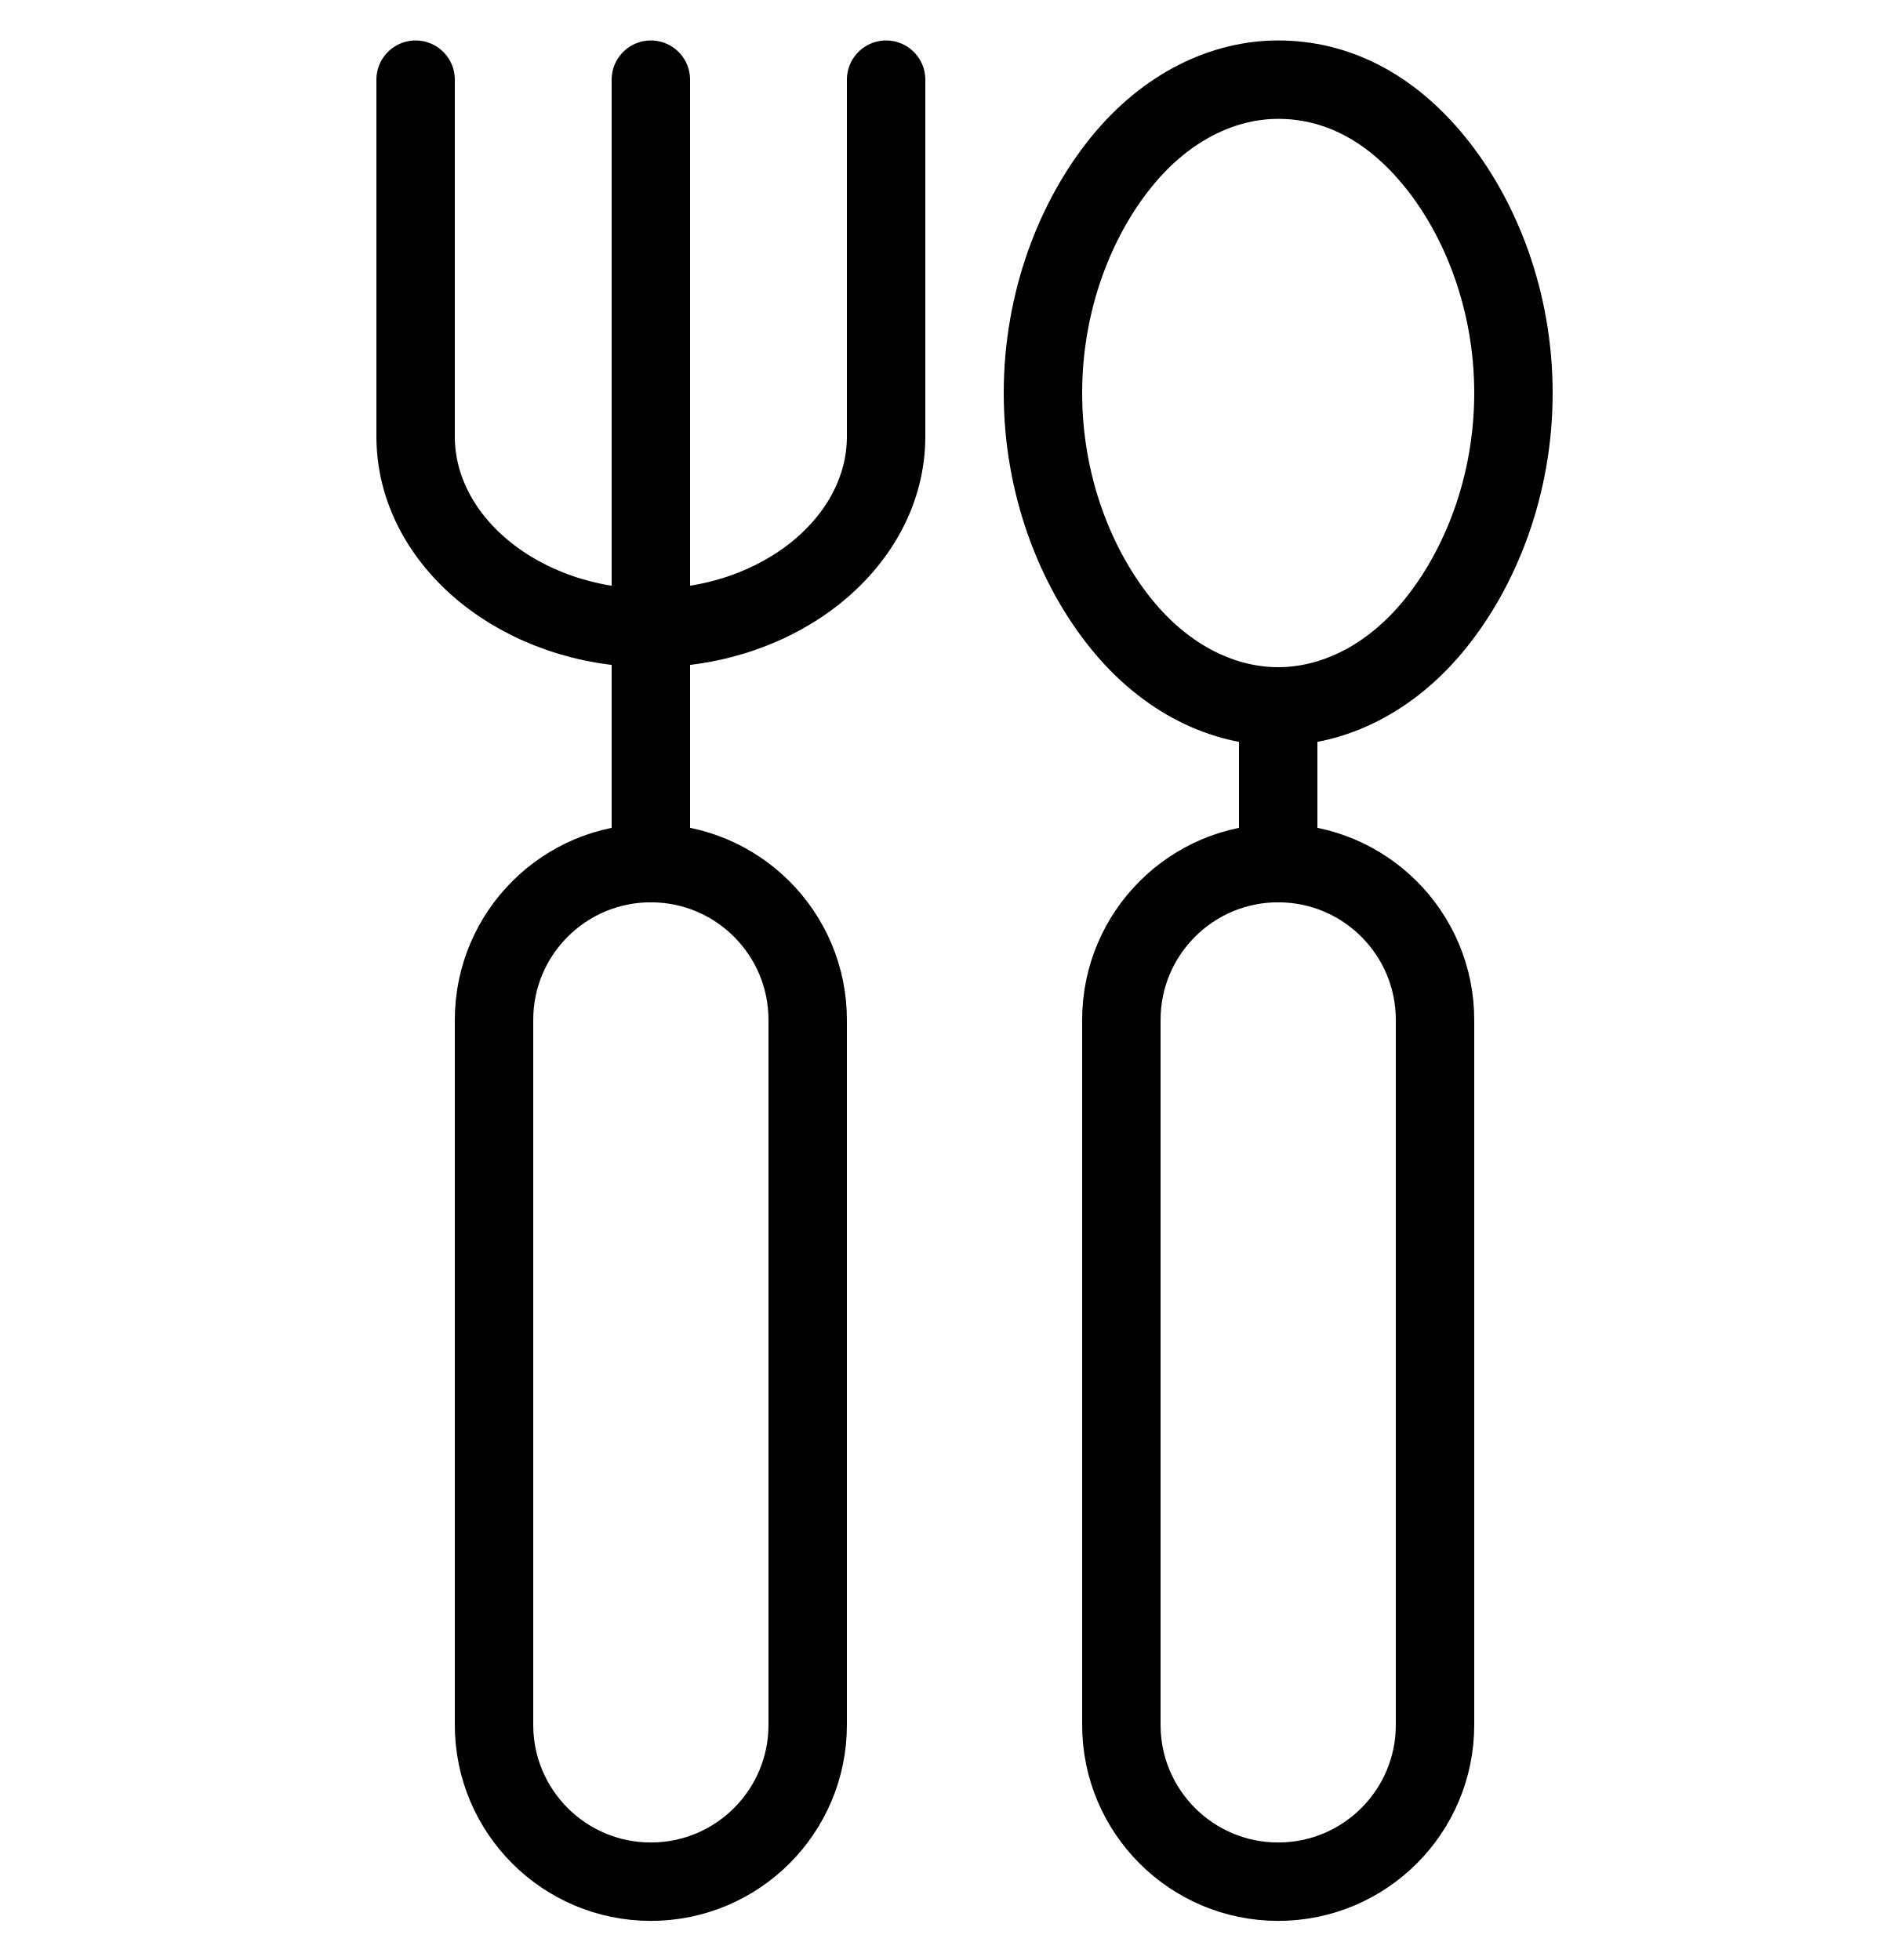
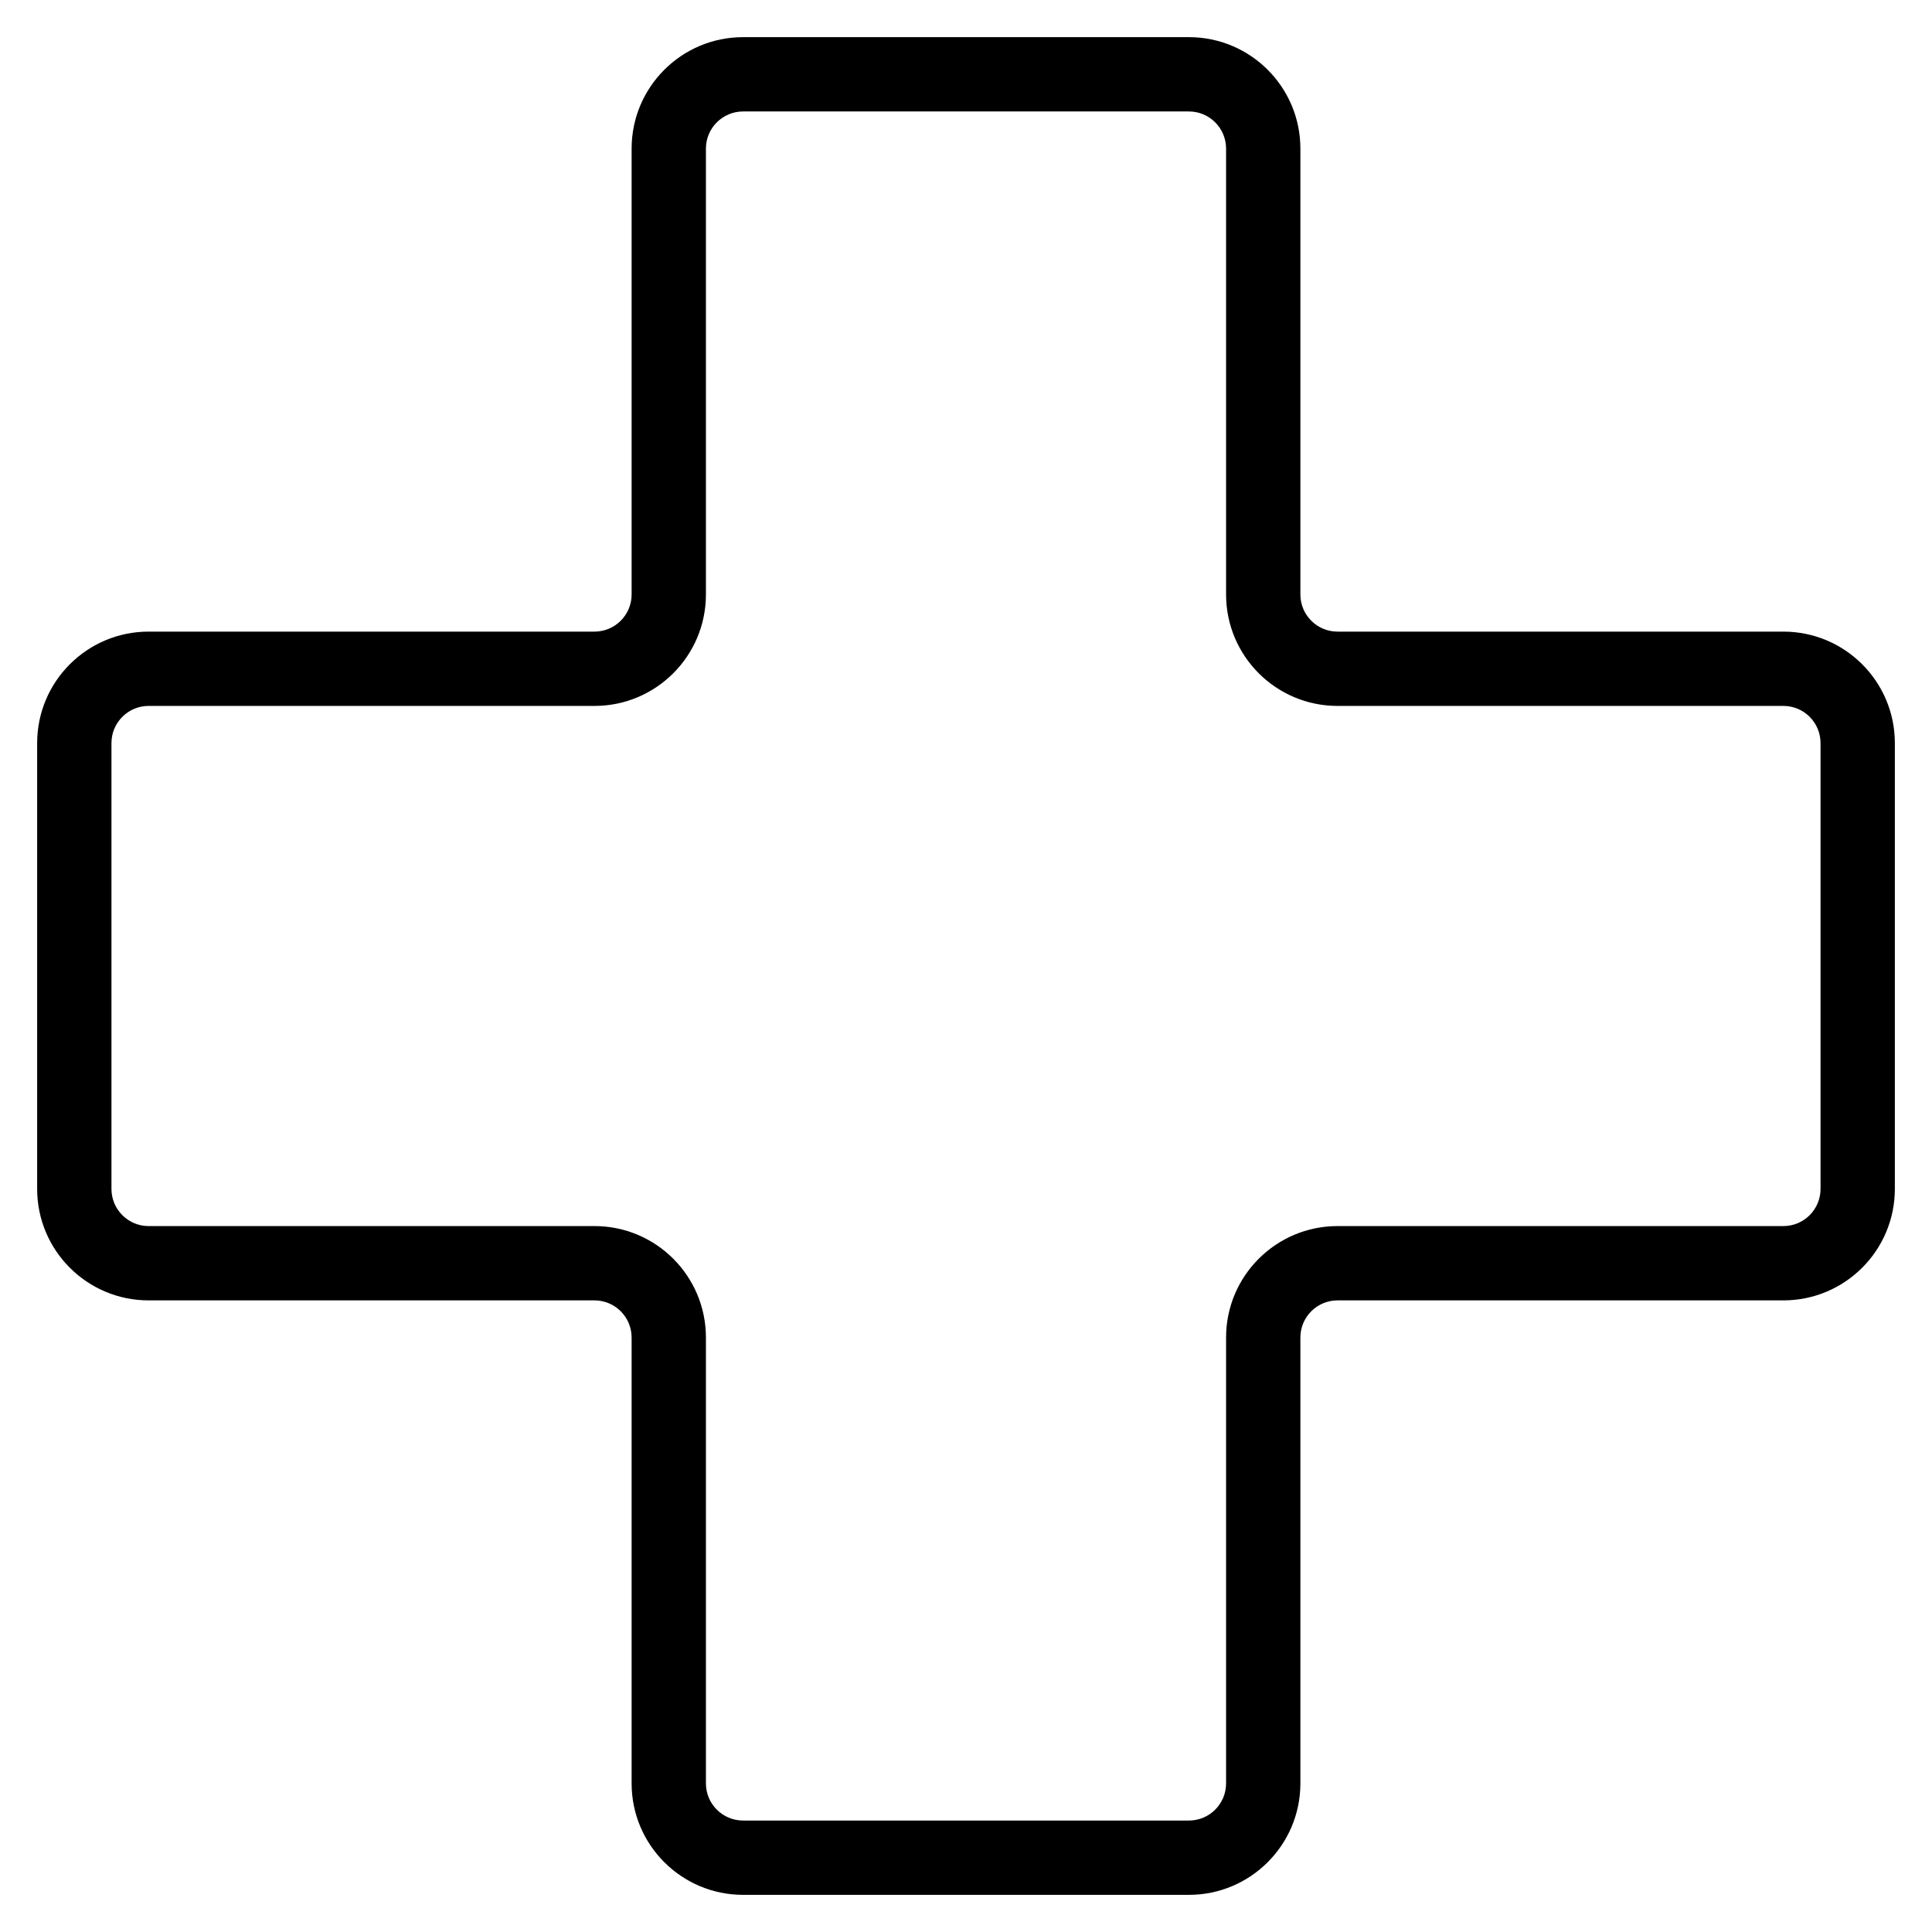
- <svg xmlns="http://www.w3.org/2000/svg" width="24" height="25" viewBox="0 0 24 25" fill="none">
-   <path d="M16.3 1.016C15.607 1.016 14.877 1.354 14.3 2.066C13.723 2.777 13.3 3.827 13.3 5.013C13.3 6.199 13.723 7.249 14.3 7.96C14.877 8.672 15.607 9.01 16.3 9.01C16.992 9.01 17.723 8.672 18.3 7.96C18.877 7.249 19.3 6.199 19.3 5.013C19.3 3.827 18.877 2.777 18.3 2.066C17.723 1.354 17.031 1.016 16.3 1.016Z" stroke="currentColor" stroke-miterlimit="10" />
-   <path d="M8.3 1.016V11.009" stroke="currentColor" stroke-miterlimit="10" stroke-linecap="round" />
-   <path d="M16.3 9.01L16.3 11.008" stroke="currentColor" stroke-miterlimit="10" stroke-linecap="round" />
-   <path d="M11.3 1.016V5.567C11.3 6.911 9.95 8.011 8.3 8.011C6.65 8.011 5.3 6.911 5.3 5.567V1.016" stroke="currentColor" stroke-miterlimit="10" stroke-linecap="round" />
-   <rect x="6.3" y="11.009" width="4" height="12.992" rx="2" stroke="currentColor" />
-   <rect x="14.3" y="11.009" width="4" height="12.992" rx="2" stroke="currentColor" />
+ <svg xmlns="http://www.w3.org/2000/svg" width="26" height="26" viewBox="0 0 26 26" fill="none">
+   <path d="M10 1.5H16V0.5H10V1.5ZM9.5 8V2H8.5V8H9.5ZM2 9.5H8V8.5H2V9.5ZM1.5 16V10H0.5V16H1.5ZM8 16.5H2V17.5H8V16.5ZM9.5 24V18H8.5V24H9.5ZM16 24.5H10V25.5H16V24.5ZM16.5 18V24H17.5V18H16.5ZM24 16.5H18V17.5H24V16.5ZM24.5 10V16H25.5V10H24.5ZM18 9.5H24V8.5H18V9.5ZM16.5 2V8H17.5V2H16.5ZM18 8.5C17.724 8.5 17.5 8.276 17.5 8H16.5C16.5 8.828 17.172 9.5 18 9.5V8.5ZM25.5 10C25.5 9.172 24.828 8.5 24 8.5V9.5C24.276 9.5 24.5 9.724 24.5 10H25.5ZM24 17.5C24.828 17.5 25.5 16.828 25.5 16H24.5C24.5 16.276 24.276 16.5 24 16.5V17.5ZM17.5 18C17.5 17.724 17.724 17.5 18 17.5V16.5C17.172 16.5 16.5 17.172 16.5 18H17.5ZM16 25.5C16.828 25.5 17.5 24.828 17.5 24H16.5C16.5 24.276 16.276 24.5 16 24.5V25.5ZM8.5 24C8.5 24.828 9.172 25.5 10 25.5V24.5C9.724 24.5 9.5 24.276 9.5 24H8.5ZM8 17.5C8.276 17.5 8.5 17.724 8.5 18H9.5C9.5 17.172 8.828 16.5 8 16.5V17.5ZM0.5 16C0.5 16.828 1.172 17.5 2 17.5V16.5C1.724 16.5 1.5 16.276 1.5 16H0.5ZM2 8.5C1.172 8.5 0.5 9.172 0.5 10H1.5C1.5 9.724 1.724 9.5 2 9.5V8.5ZM8.5 8C8.5 8.276 8.276 8.5 8 8.5V9.5C8.828 9.5 9.5 8.828 9.5 8H8.5ZM16 1.5C16.276 1.5 16.5 1.724 16.5 2H17.5C17.5 1.172 16.828 0.5 16 0.5V1.5ZM10 0.5C9.172 0.5 8.5 1.172 8.5 2H9.5C9.5 1.724 9.724 1.5 10 1.5V0.5Z" fill="currentColor" />
</svg>
